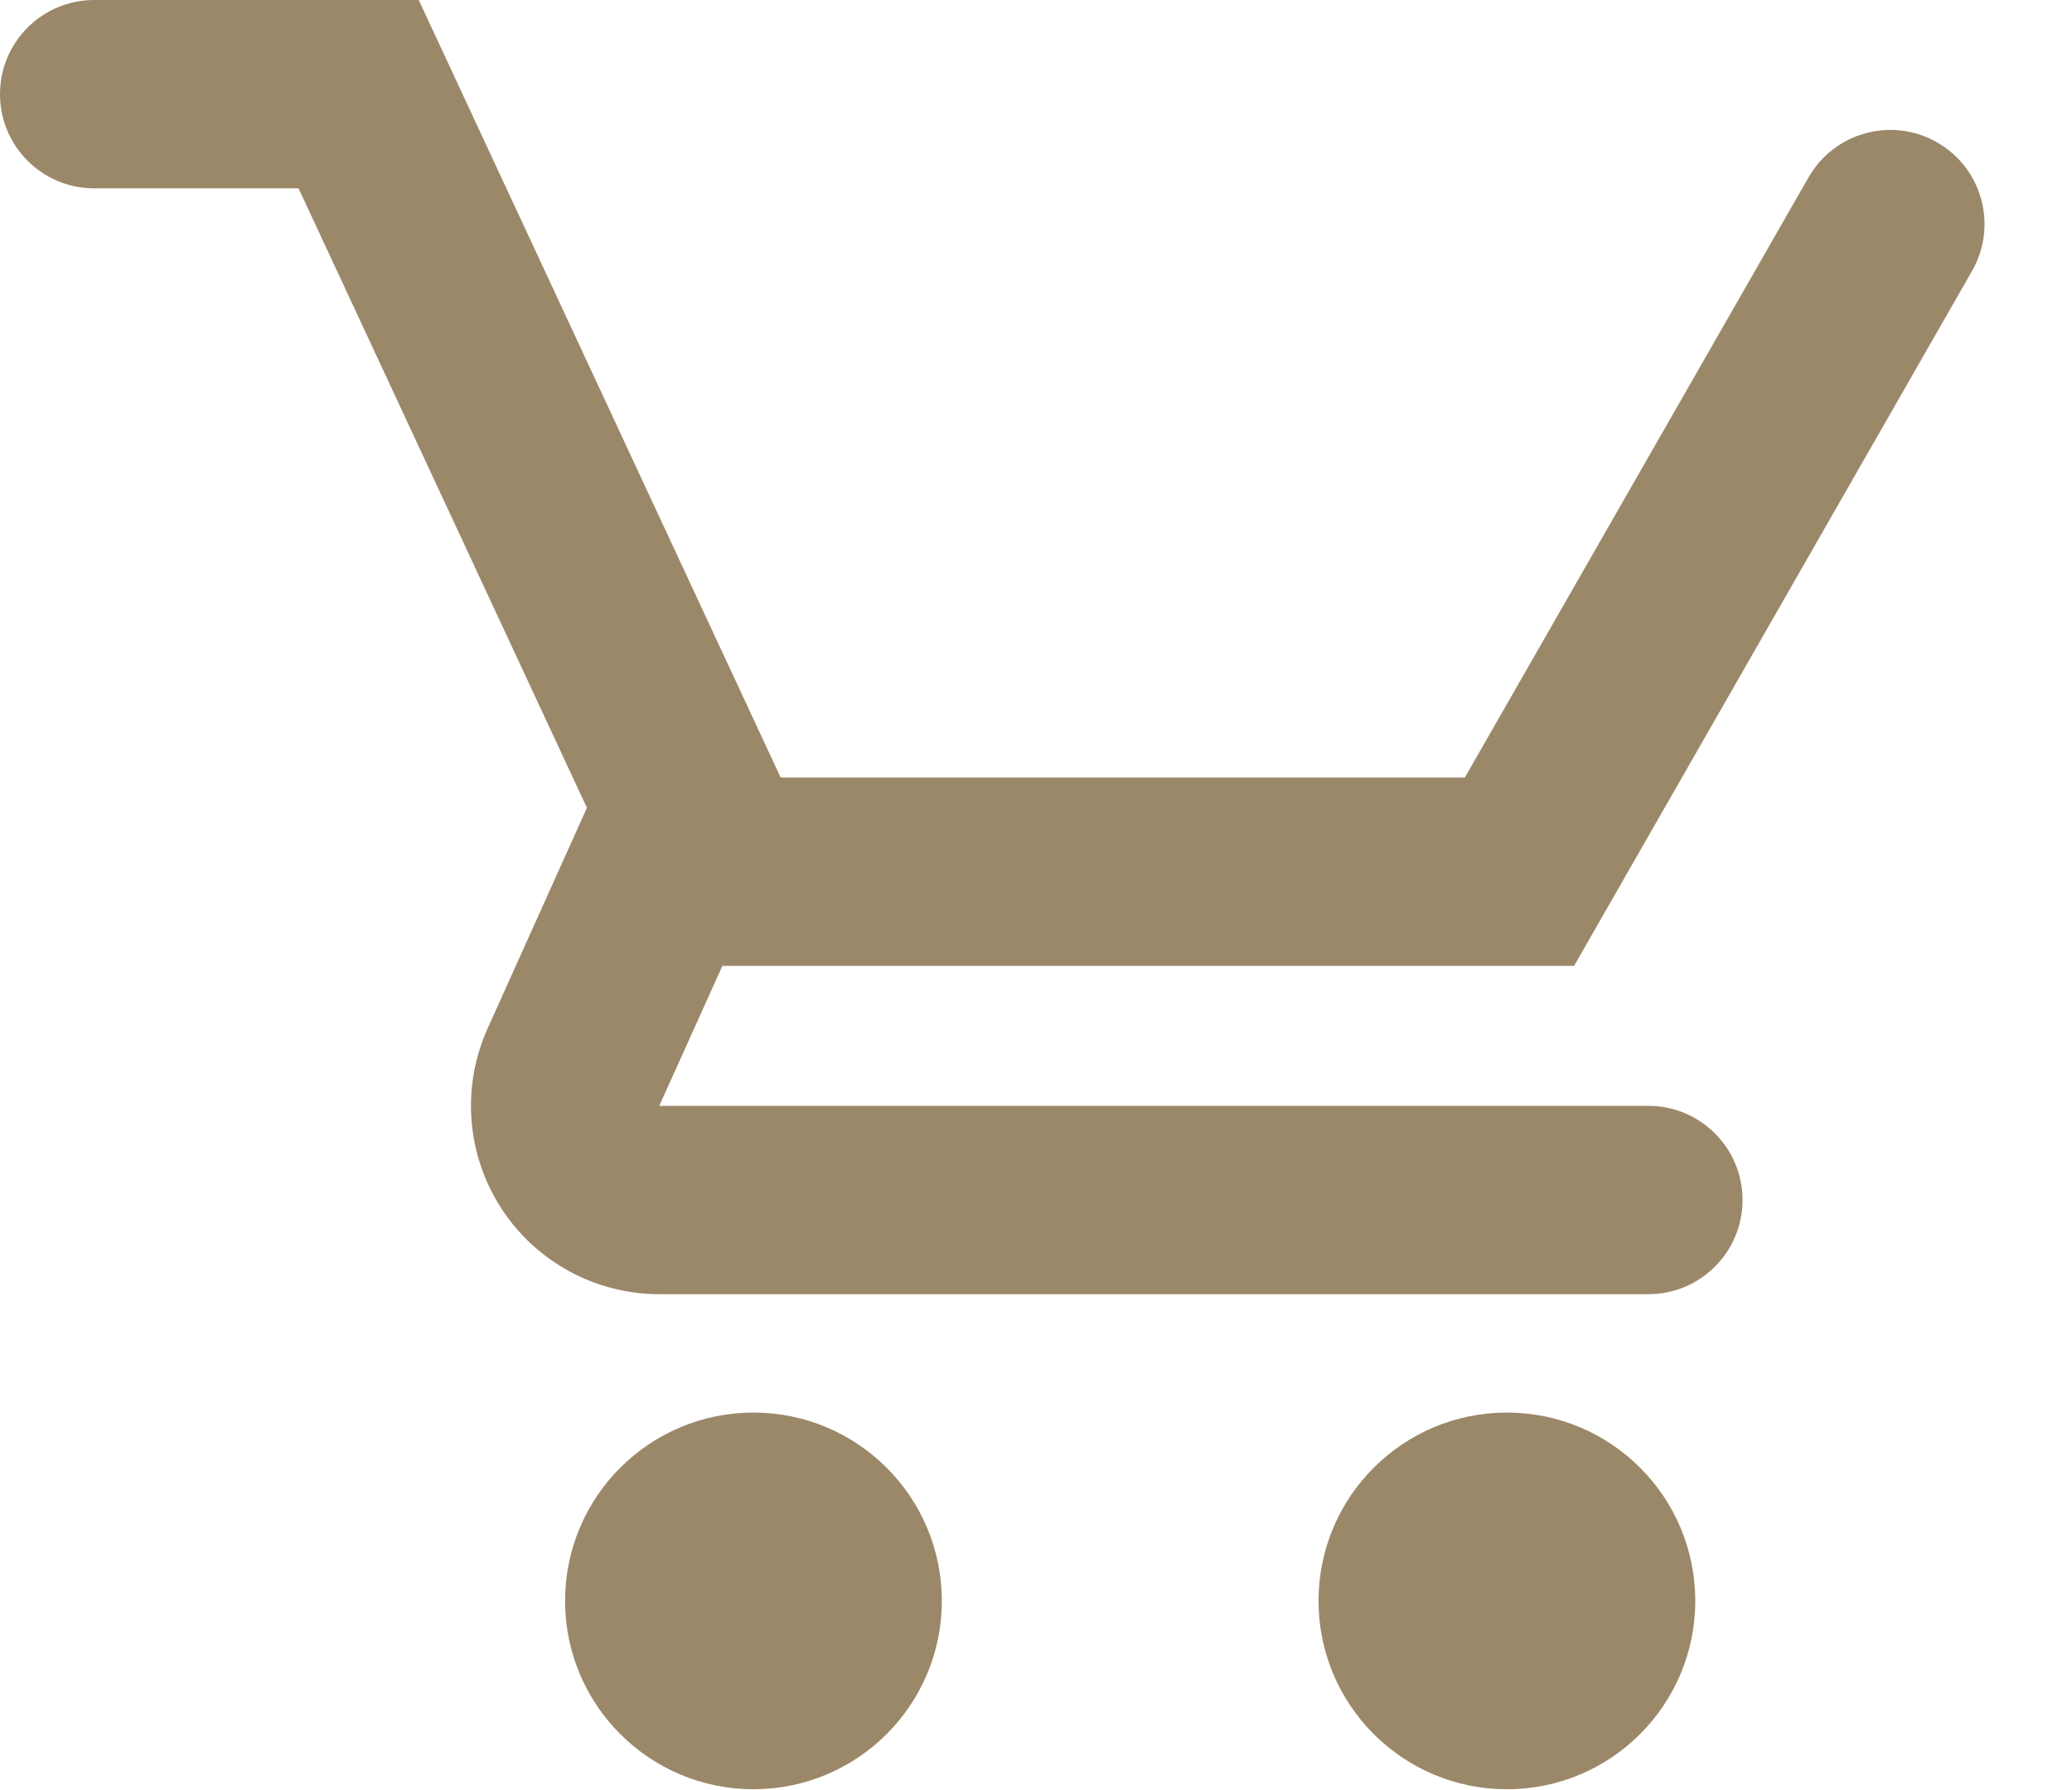
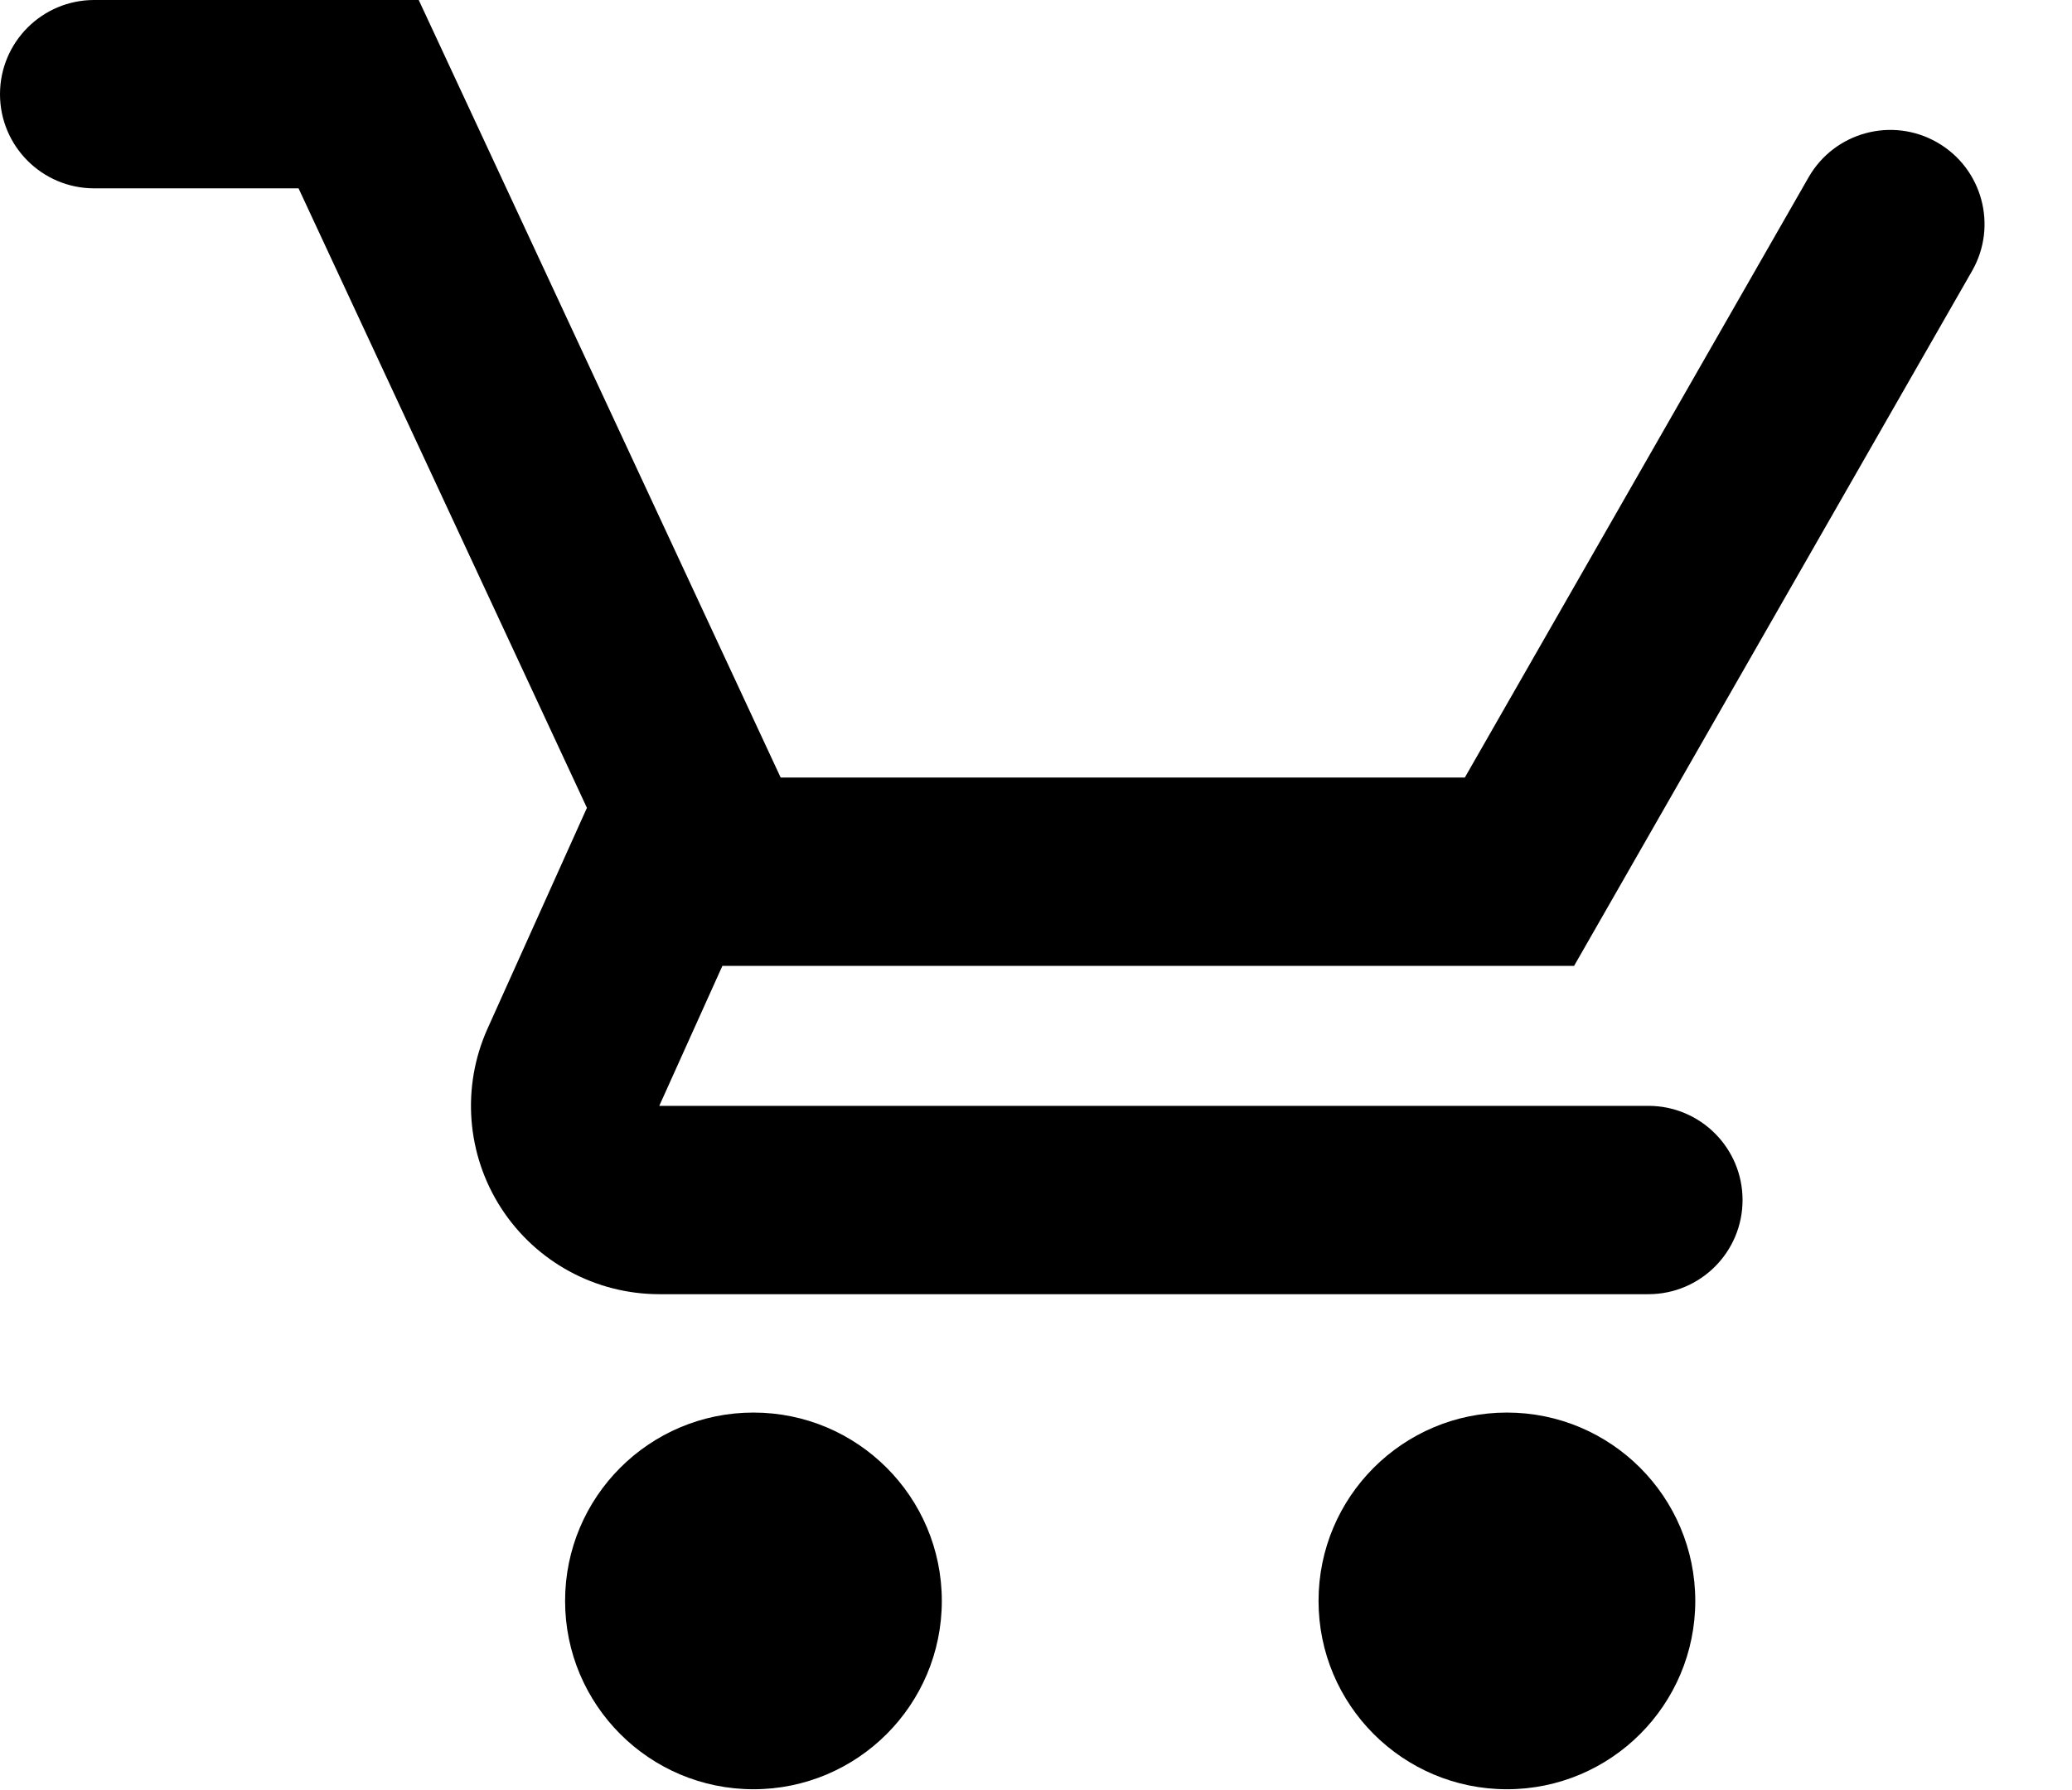
- <svg xmlns="http://www.w3.org/2000/svg" viewBox="0 0 22 19" fill="none">
-   <path fill-rule="evenodd" clip-rule="evenodd" d="M0 1a1 1 0 001 1h2.17l3.062 6.579a.892.892 0 00-.005.01l-1.05 2.333A2 2 0 007 13.743h10.502a1 1 0 100-2H7l.67-1.486h9.043l4.226-7.38a1 1 0 10-1.736-.994l-3.65 6.374H8.289L4.446 0H1a1 1 0 00-1 1zm10 16a2 2 0 11-4 0 2 2 0 014 0zm6 2a2 2 0 100-4 2 2 0 000 4z" fill="#9B8869" />
+ <svg xmlns="http://www.w3.org/2000/svg" viewBox="0 0 22 19">
+   <path fill-rule="evenodd" clip-rule="evenodd" d="M0 1a1 1 0 001 1h2.17l3.062 6.579a.892.892 0 00-.005.01l-1.05 2.333A2 2 0 007 13.743h10.502a1 1 0 100-2H7l.67-1.486h9.043l4.226-7.38a1 1 0 10-1.736-.994l-3.65 6.374H8.289L4.446 0H1a1 1 0 00-1 1zm10 16a2 2 0 11-4 0 2 2 0 014 0zm6 2a2 2 0 100-4 2 2 0 000 4z" />
</svg>
